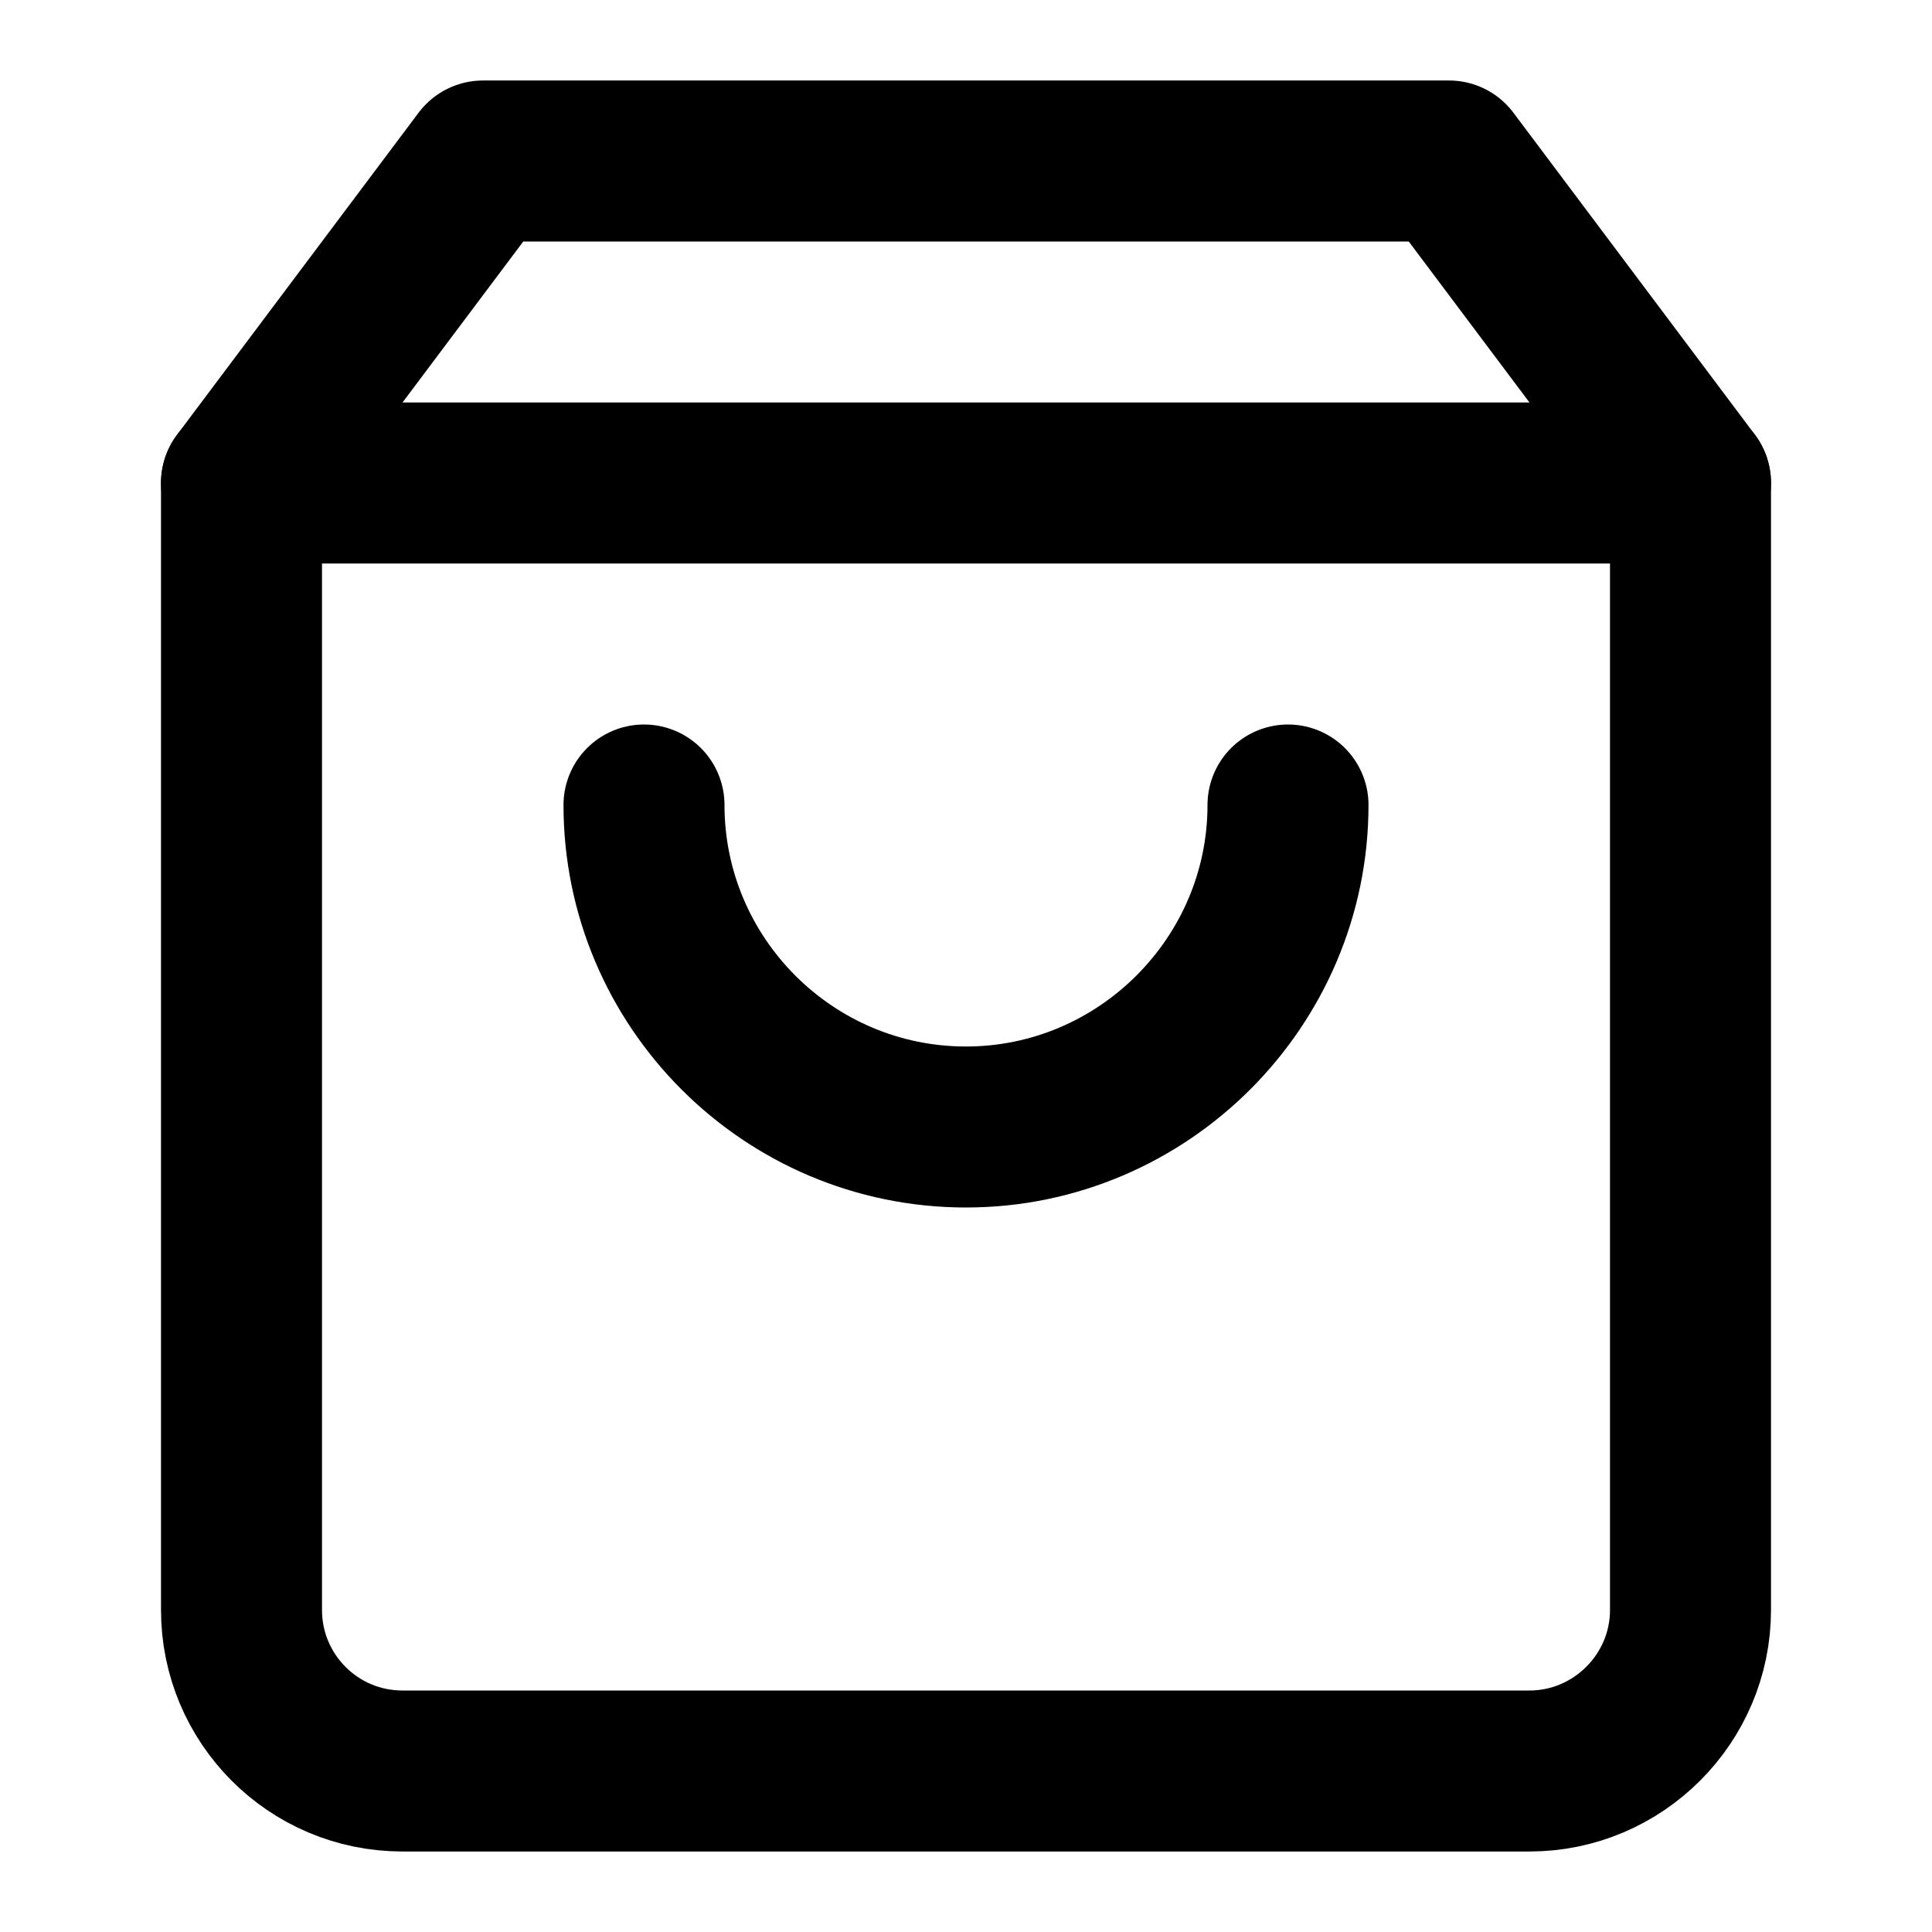
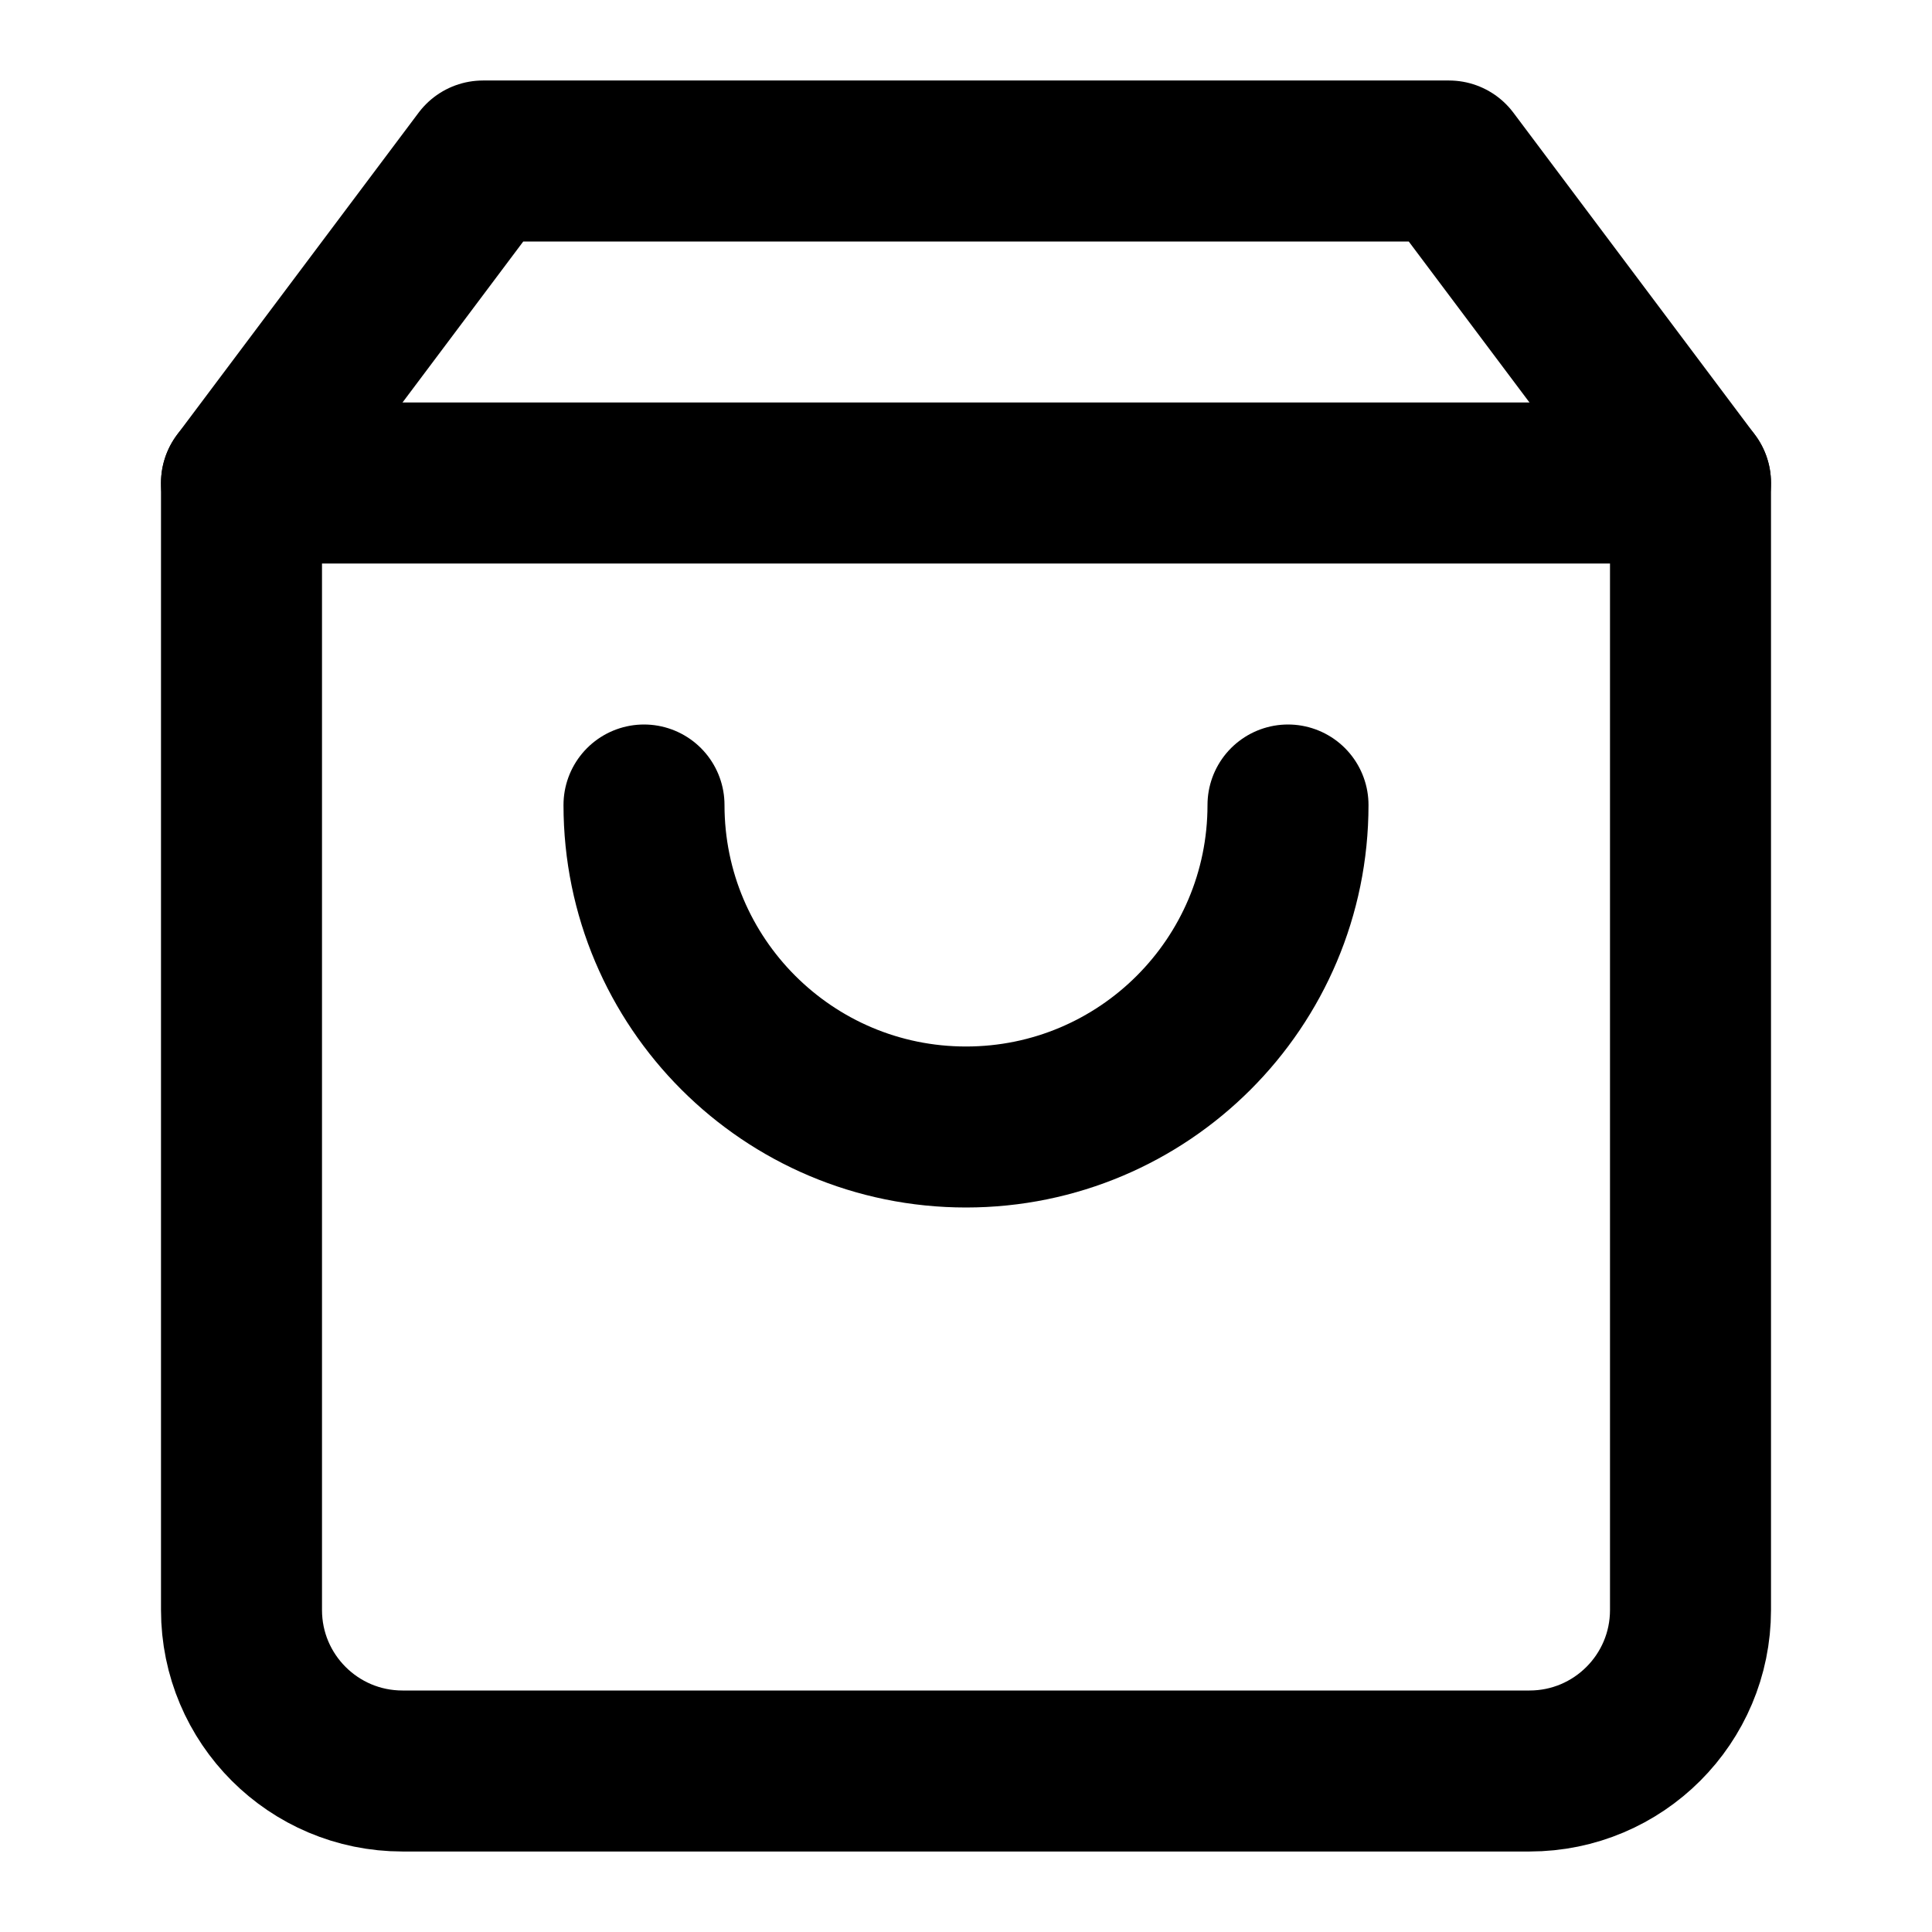
- <svg xmlns="http://www.w3.org/2000/svg" viewBox="0 0 24 24">
-   <g stroke-linecap="round" stroke-width="2" stroke="#000" fill="none" stroke-linejoin="round">
-     <path d="M6 2L3 6v14 0c0 1.1.89 2 2 2h14v0c1.1 0 2-.9 2-2V6l-3-4Z" />
-     <path d="M3 6l18 0" />
-     <path d="M16 10v0c0 2.2-1.8 4-4 4 -2.21 0-4-1.8-4-4" />
-   </g>
+ <svg xmlns="http://www.w3.org/2000/svg" width="24" height="24" viewBox="0 0 24 24" fill="none" stroke="currentColor" stroke-width="2" stroke-linecap="round" stroke-linejoin="round">
+   <path d="M6 2L3 6v14a2 2 0 0 0 2 2h14a2 2 0 0 0 2-2V6l-3-4z" />
+   <line x1="3" y1="6" x2="21" y2="6" />
+   <path d="M16 10a4 4 0 0 1-8 0" />
</svg>
